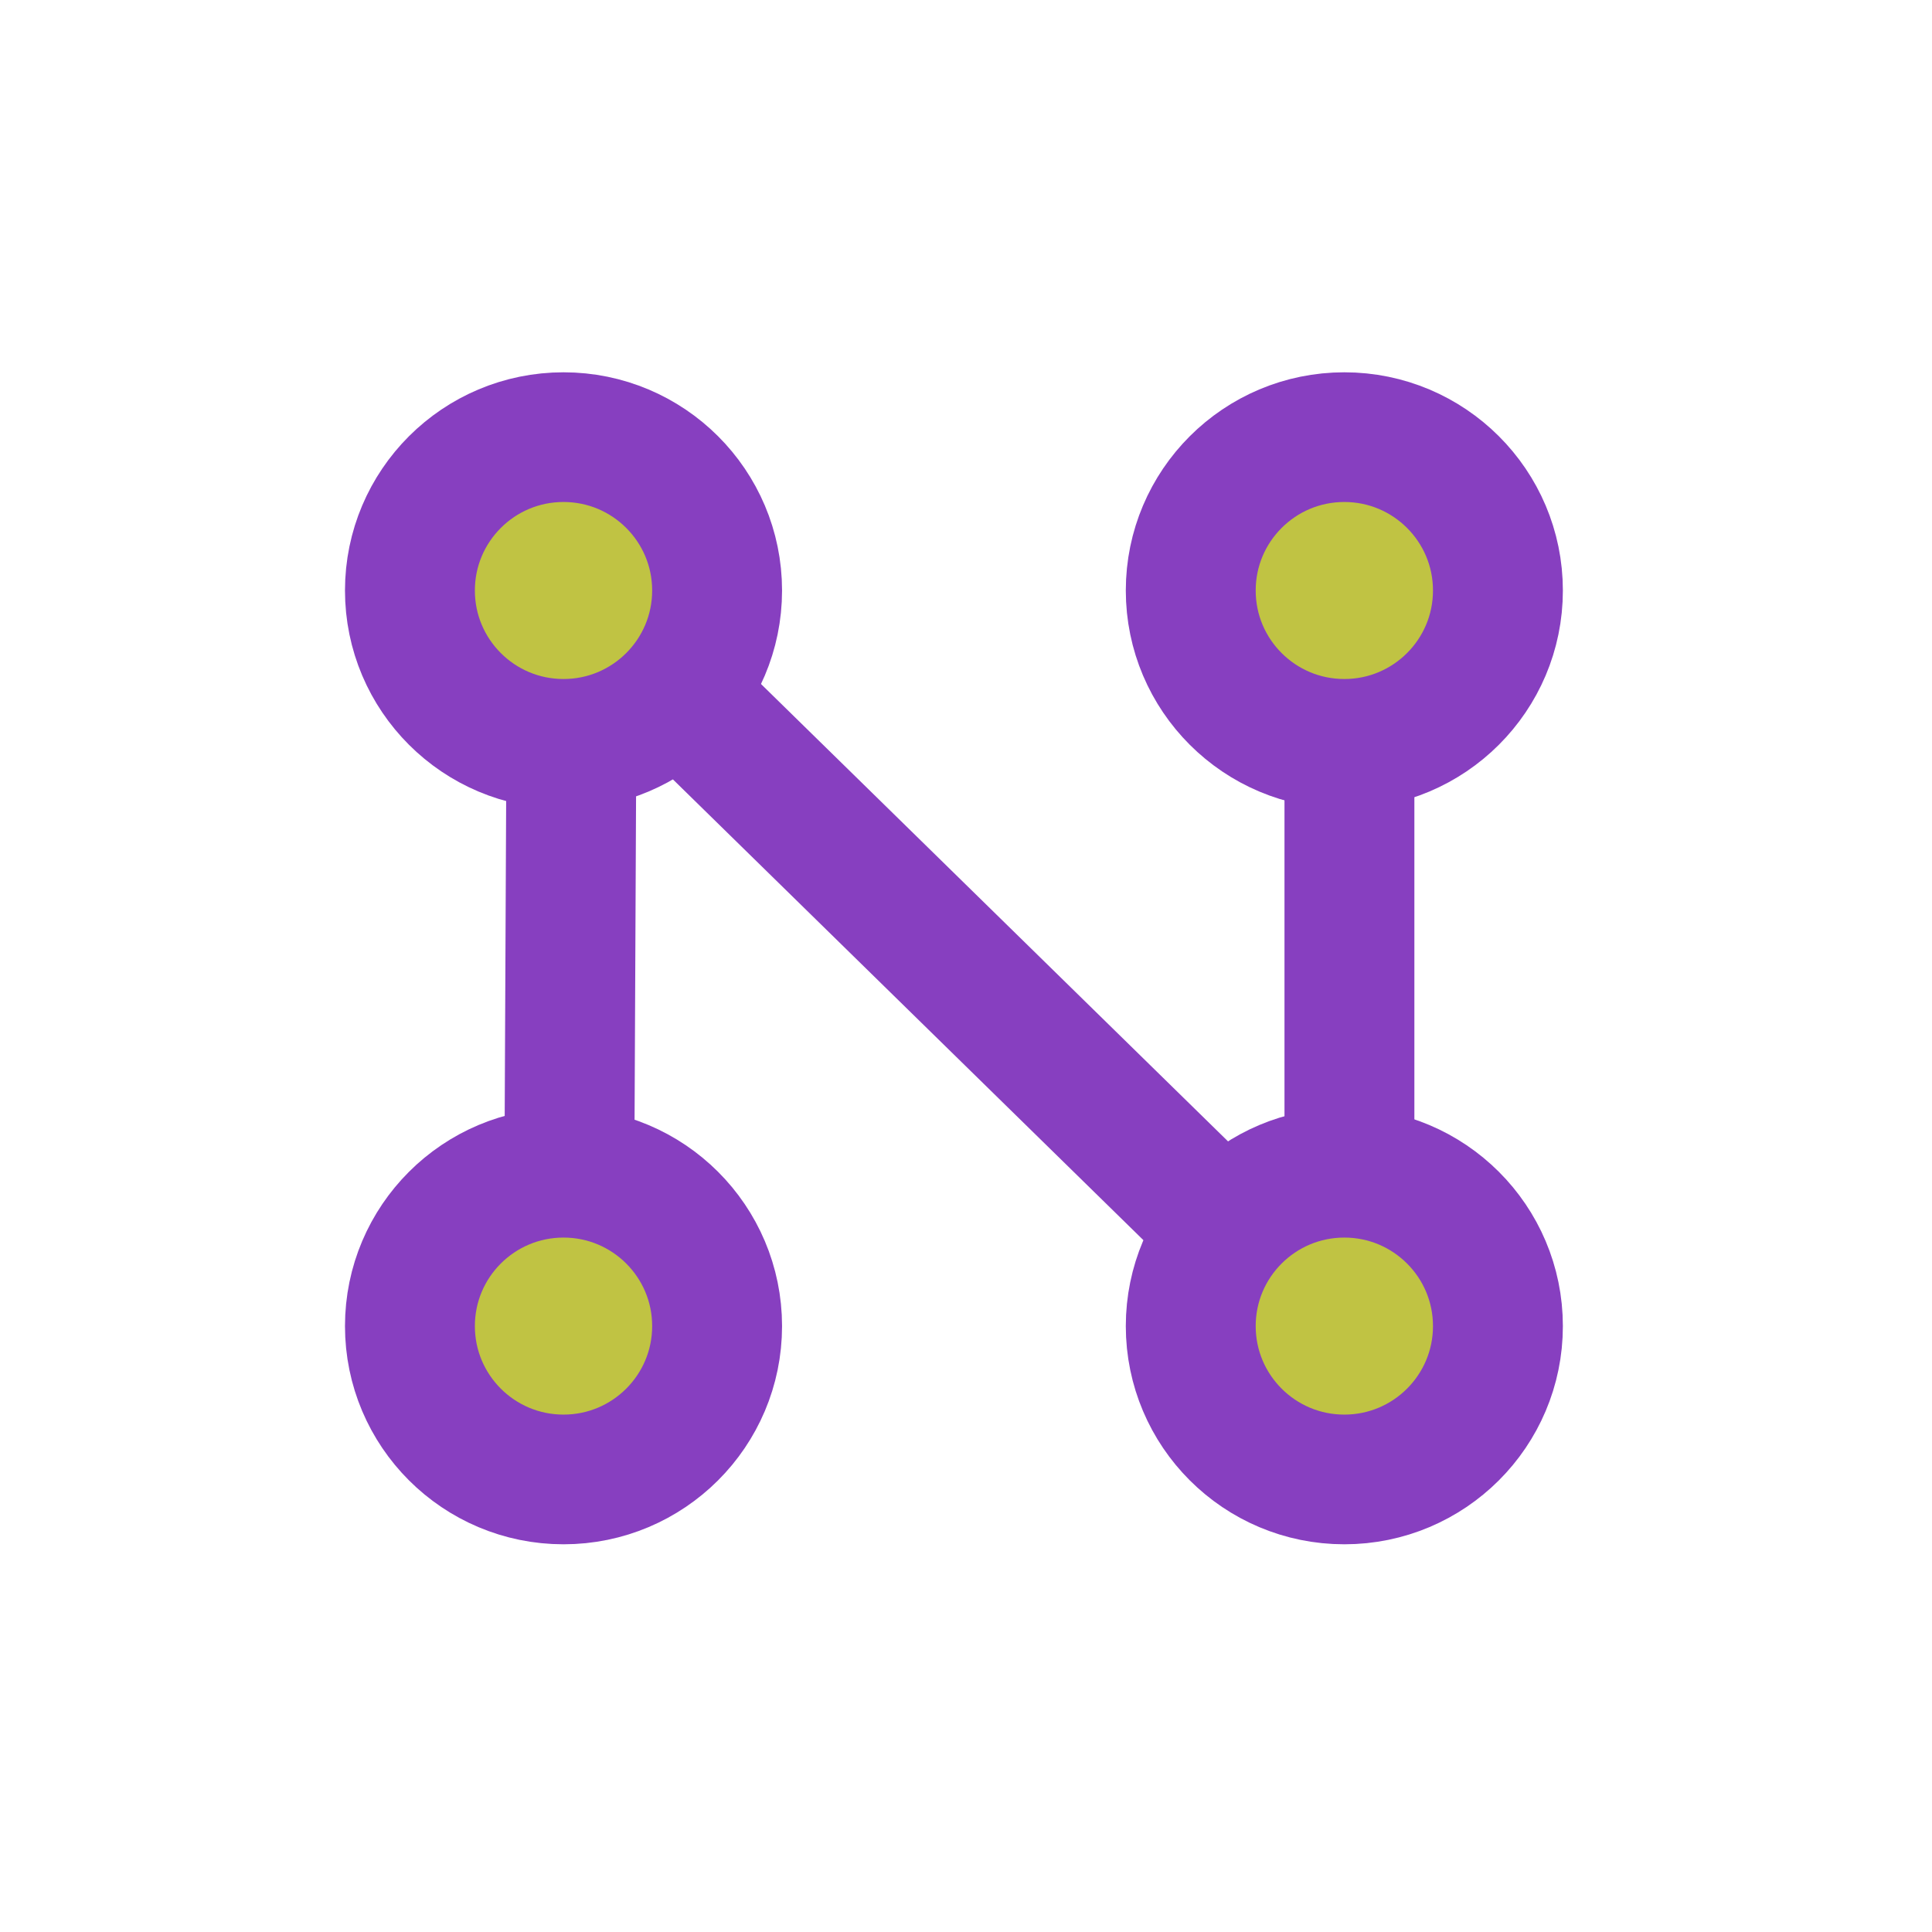
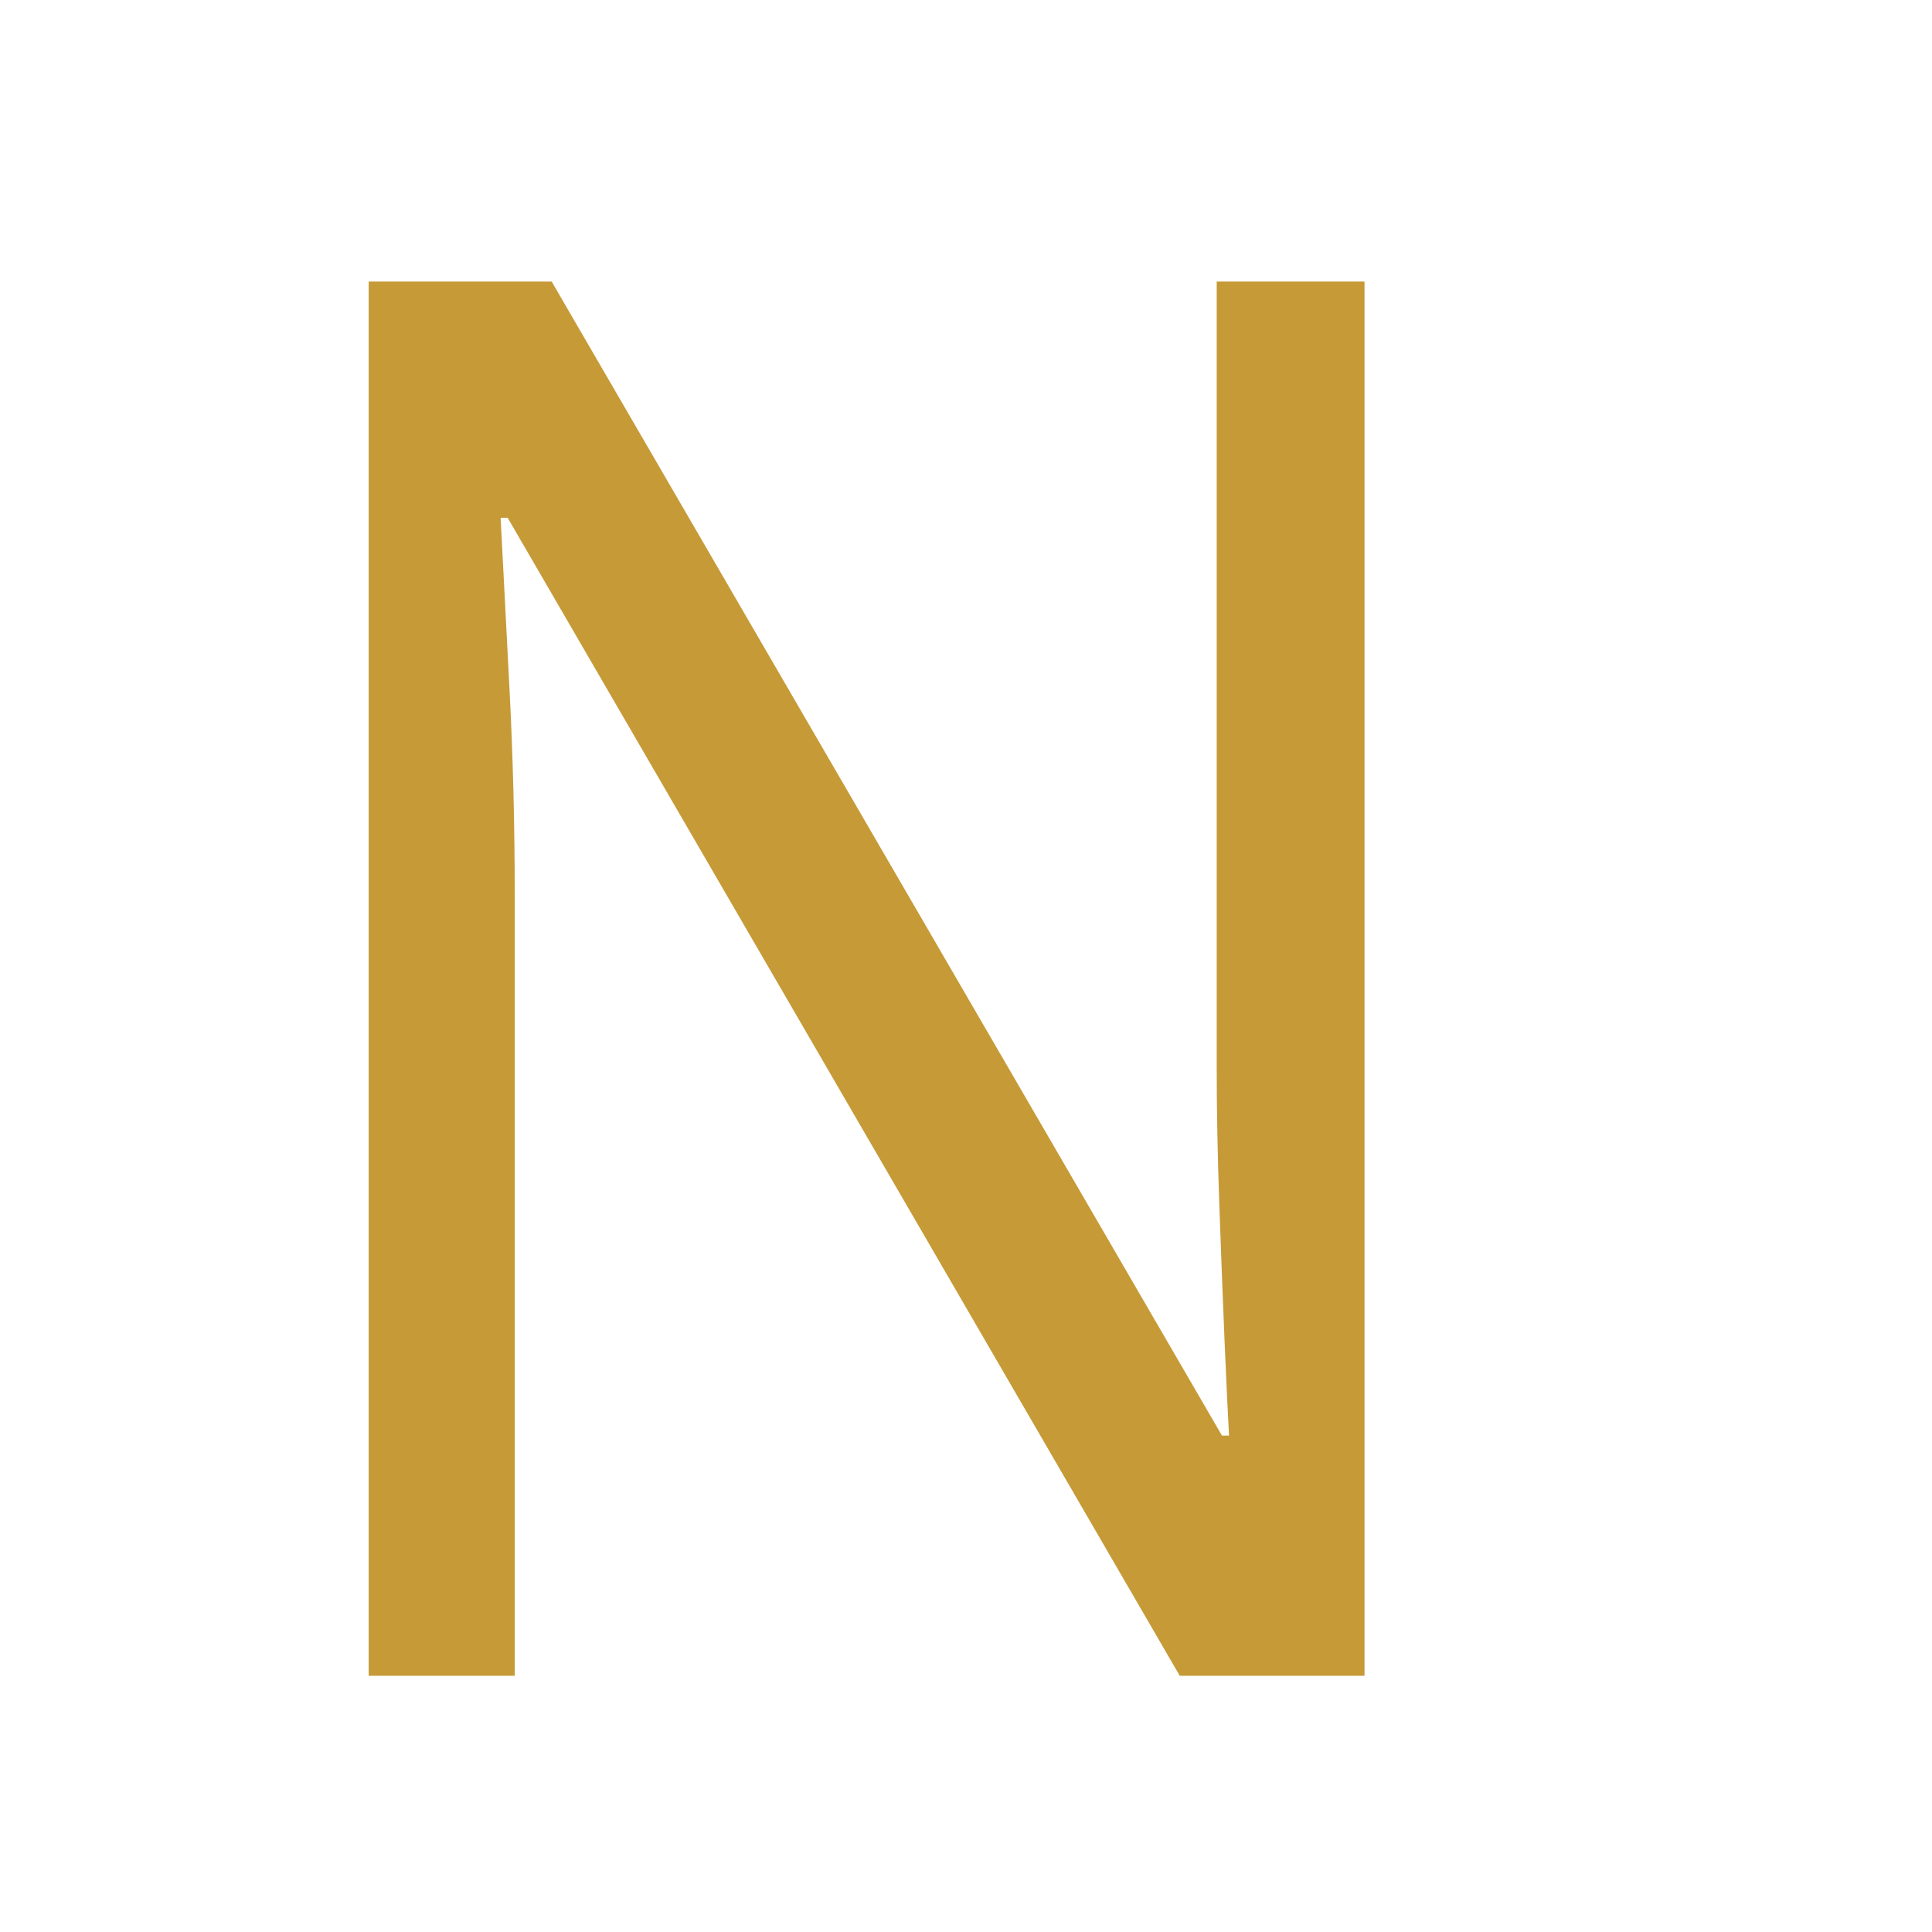
<svg xmlns="http://www.w3.org/2000/svg" width="512mm" height="512mm" viewBox="0 0 512 512" version="1.1" id="svg1">
  <defs id="defs1" />
  <g id="layer1">
-     <g id="g1" transform="matrix(0.7653743,0,0,0.7642189,59.31341,59.87853)" style="stroke-width:44.974;stroke-dasharray:none">
-       <path style="fill:#c0c343;fill-opacity:1;fill-rule:evenodd;stroke:#873fc0;stroke-width:44.974;stroke-linecap:round;stroke-linejoin:round;stroke-miterlimit:3.2;stroke-dasharray:none;stroke-dashoffset:0;stroke-opacity:1;paint-order:normal" d="M 389.743,331.227 V 180.335" id="path6" />
-       <path style="fill:#c0c343;fill-opacity:1;fill-rule:evenodd;stroke:#873fc0;stroke-width:44.974;stroke-linecap:round;stroke-linejoin:round;stroke-miterlimit:3.2;stroke-dasharray:none;stroke-dashoffset:0;stroke-opacity:1;paint-order:normal" d="m 119.61,337.483 0.736,-159.725" id="path5" />
-       <path style="fill:#c0c343;fill-opacity:1;fill-rule:evenodd;stroke:#873fc0;stroke-width:44.974;stroke-linecap:round;stroke-linejoin:round;stroke-miterlimit:3.2;stroke-dasharray:none;stroke-dashoffset:0;stroke-opacity:1;paint-order:normal" d="M 158.1,162.974 349.844,351.037" id="path4" />
-       <path style="fill:#c0c343;fill-opacity:1;fill-rule:evenodd;stroke:#873fc0;stroke-width:44.974;stroke-linecap:round;stroke-linejoin:round;stroke-miterlimit:3.2;stroke-dasharray:none;stroke-dashoffset:0;stroke-opacity:1;paint-order:normal" d="m 170.801,126.418 a 53.18,53.18 0 0 1 -53.18,53.18 53.18,53.18 0 0 1 -53.18,-53.18 53.18,53.18 0 0 1 53.18,-53.18 53.18,53.18 0 0 1 53.18,53.18 z" id="path3" />
-       <path style="fill:#c0c343;fill-opacity:1;fill-rule:evenodd;stroke:#873fc0;stroke-width:44.974;stroke-linecap:round;stroke-linejoin:round;stroke-miterlimit:3.2;stroke-dasharray:none;stroke-dashoffset:0;stroke-opacity:1;paint-order:normal" d="m 441.16,381.498 a 53.18,53.18 0 0 1 -53.18,53.18 53.18,53.18 0 0 1 -53.18,-53.18 53.18,53.18 0 0 1 53.18,-53.18 53.18,53.18 0 0 1 53.18,53.18 z" id="path2" />
-       <path style="fill:#c0c343;fill-opacity:1;fill-rule:evenodd;stroke:#873fc0;stroke-width:44.974;stroke-linecap:round;stroke-linejoin:round;stroke-miterlimit:3.2;stroke-dasharray:none;stroke-dashoffset:0;stroke-opacity:1;paint-order:normal" d="m 441.16,126.418 a 53.18,53.18 0 0 1 -53.18,53.18 53.18,53.18 0 0 1 -53.18,-53.18 53.18,53.18 0 0 1 53.18,-53.18 53.18,53.18 0 0 1 53.18,53.18 z" id="path1" />
-       <path style="fill:#c0c343;fill-opacity:1;fill-rule:evenodd;stroke:#873fc0;stroke-width:44.974;stroke-linecap:round;stroke-linejoin:round;stroke-miterlimit:3.2;stroke-dasharray:none;stroke-dashoffset:0;stroke-opacity:1;paint-order:normal" d="m 170.801,381.498 a 53.18,53.18 0 0 1 -53.18,53.18 53.18,53.18 0 0 1 -53.18,-53.18 53.18,53.18 0 0 1 53.18,-53.18 53.18,53.18 0 0 1 53.18,53.18 z" id="path1-3" />
-     </g>
+     <text xml:space="preserve" style="font-size:491.201px;line-height:1.25;font-family:Poppins;-inkscape-font-specification:Poppins;text-decoration-color:#000000;fill:#c69a37;fill-opacity:1;stroke-width:0.265;-inkscape-stroke:none;stop-color:#000000" x="55.29" y="421.548" id="text3" transform="scale(0.9492057,1.053512)">
+       <tspan id="tspan2" style="font-style:normal;font-variant:normal;font-weight:normal;font-stretch:normal;font-size:491.201px;font-family:'Good Times';-inkscape-font-specification:'Good Times, Normal';font-variant-ligatures:normal;font-variant-caps:normal;font-variant-numeric:normal;font-variant-east-asian:normal;fill:#c69a37;fill-opacity:1;stroke-width:0.265" x="55.29" y="421.548">N</tspan>
+     </text>
  </g>
</svg>
